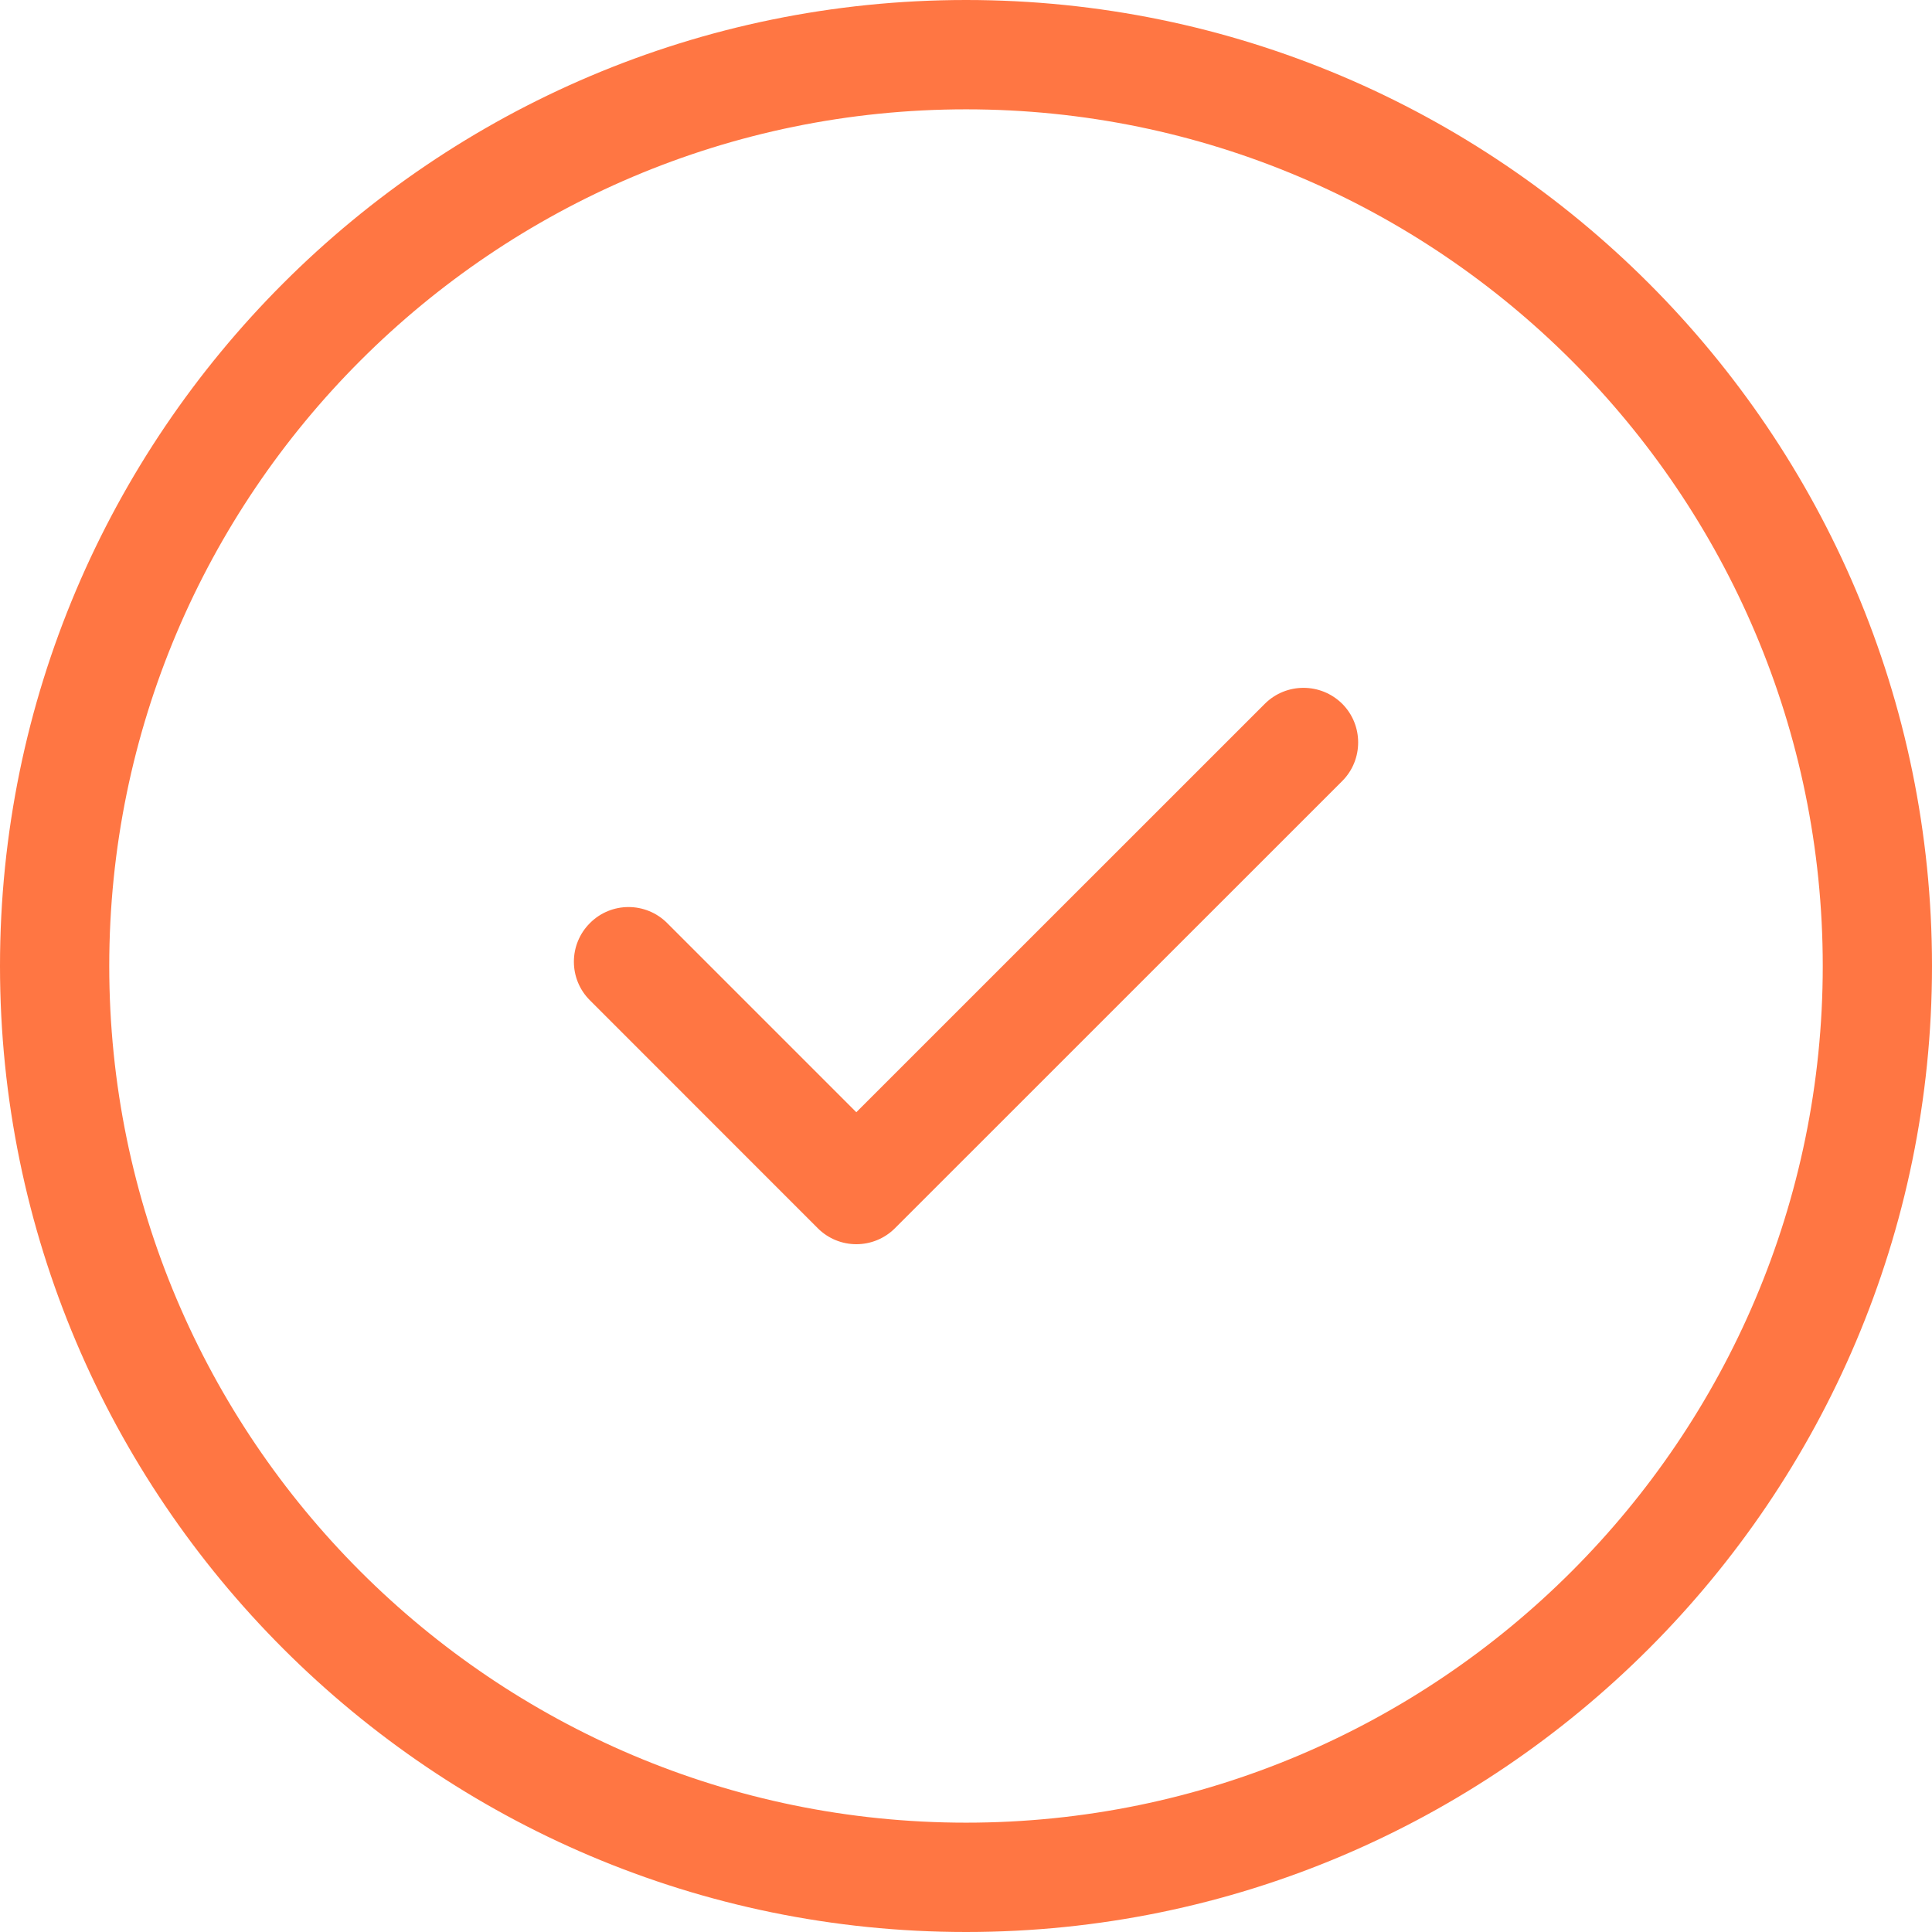
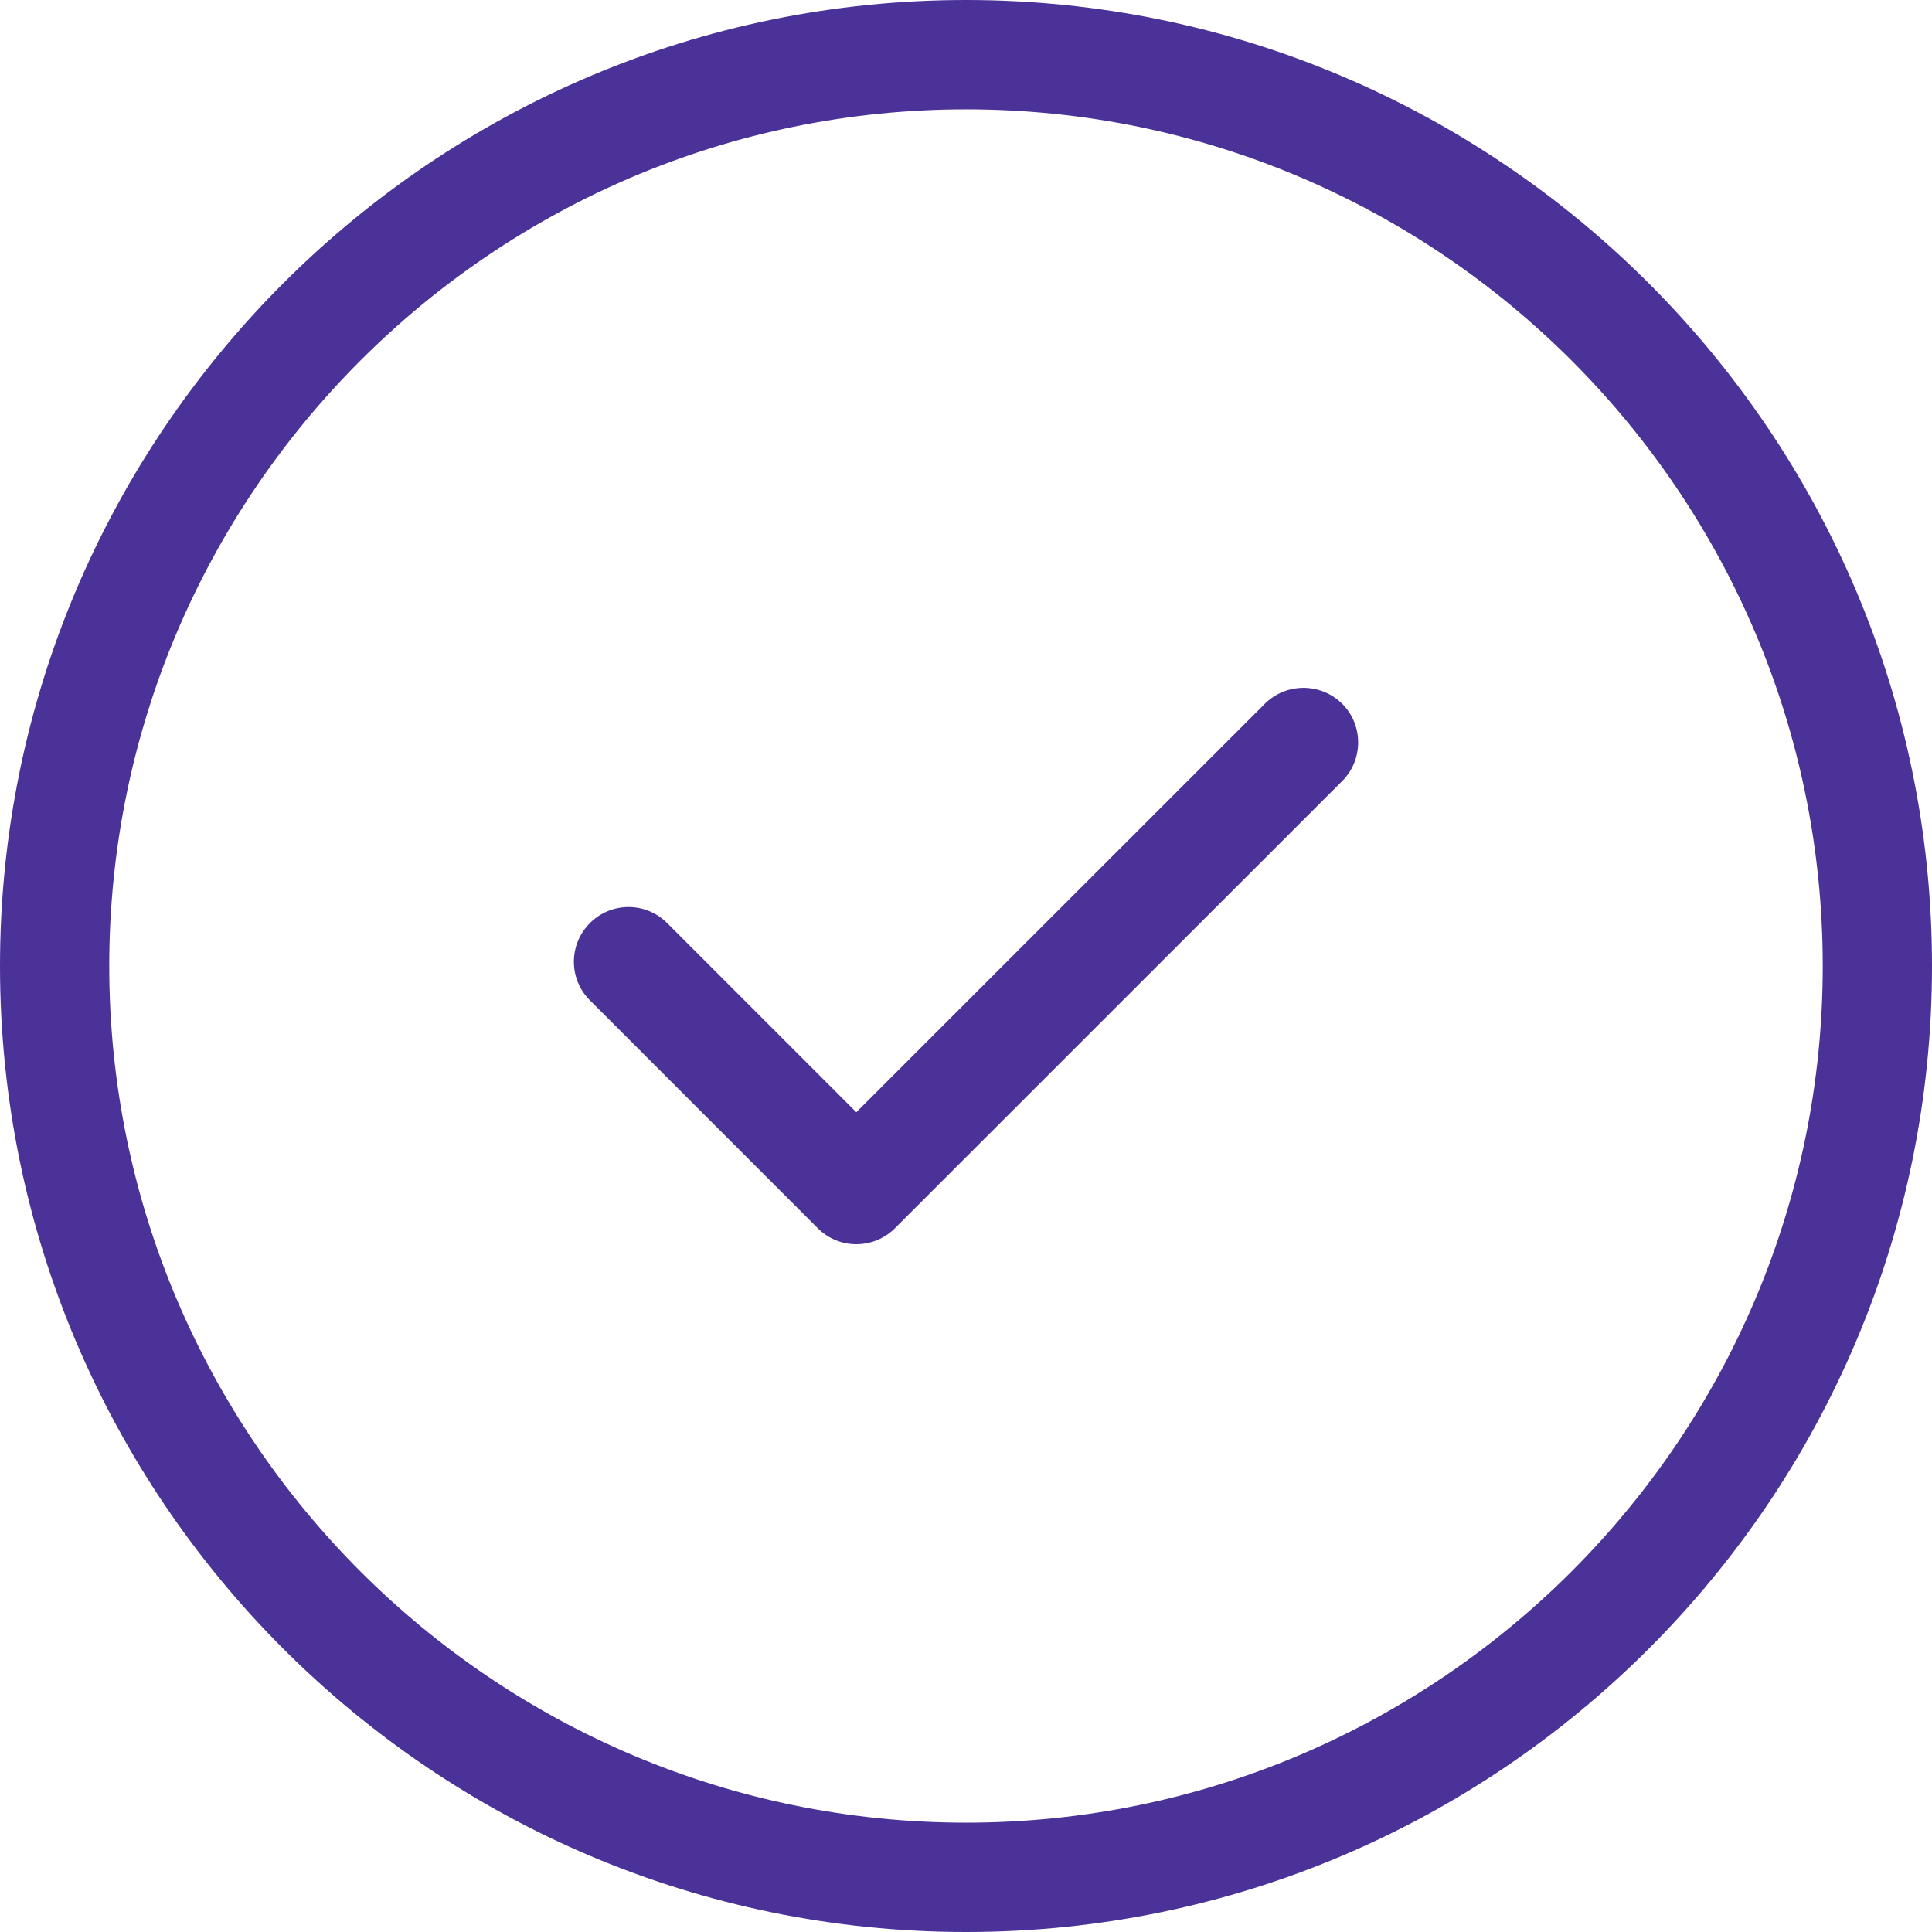
<svg xmlns="http://www.w3.org/2000/svg" width="22" height="22" viewBox="0 0 22 22" fill="none">
-   <path fill-rule="evenodd" clip-rule="evenodd" d="M20.756 11C20.756 5.62 16.379 1.245 11.001 1.245C5.621 1.245 1.244 5.62 1.244 11C1.244 16.38 5.621 20.755 11.001 20.755C16.379 20.755 20.756 16.38 20.756 11ZM22 11C22 17.066 17.065 22 11.001 22C4.935 22 0 17.066 0 11C0 4.934 4.935 0 11.001 0C17.065 0 22 4.934 22 11ZM15.284 8.014C15.526 8.256 15.526 8.652 15.284 8.894L10.191 13.986C10.07 14.107 9.911 14.168 9.751 14.168C9.592 14.168 9.433 14.107 9.312 13.986L6.718 11.391C6.474 11.149 6.474 10.754 6.718 10.511C6.96 10.268 7.354 10.268 7.597 10.511L9.751 12.665L14.403 8.014C14.646 7.772 15.04 7.772 15.284 8.014Z" fill="#FF7643" />
+   <path fill-rule="evenodd" clip-rule="evenodd" d="M20.756 11C20.756 5.62 16.379 1.245 11.001 1.245C5.621 1.245 1.244 5.62 1.244 11C1.244 16.38 5.621 20.755 11.001 20.755C16.379 20.755 20.756 16.38 20.756 11ZM22 11C22 17.066 17.065 22 11.001 22C4.935 22 0 17.066 0 11C0 4.934 4.935 0 11.001 0C17.065 0 22 4.934 22 11ZM15.284 8.014C15.526 8.256 15.526 8.652 15.284 8.894L10.191 13.986C10.07 14.107 9.911 14.168 9.751 14.168C9.592 14.168 9.433 14.107 9.312 13.986L6.718 11.391C6.474 11.149 6.474 10.754 6.718 10.511C6.96 10.268 7.354 10.268 7.597 10.511L9.751 12.665L14.403 8.014C14.646 7.772 15.04 7.772 15.284 8.014Z" fill="#4A3298" />
</svg>
